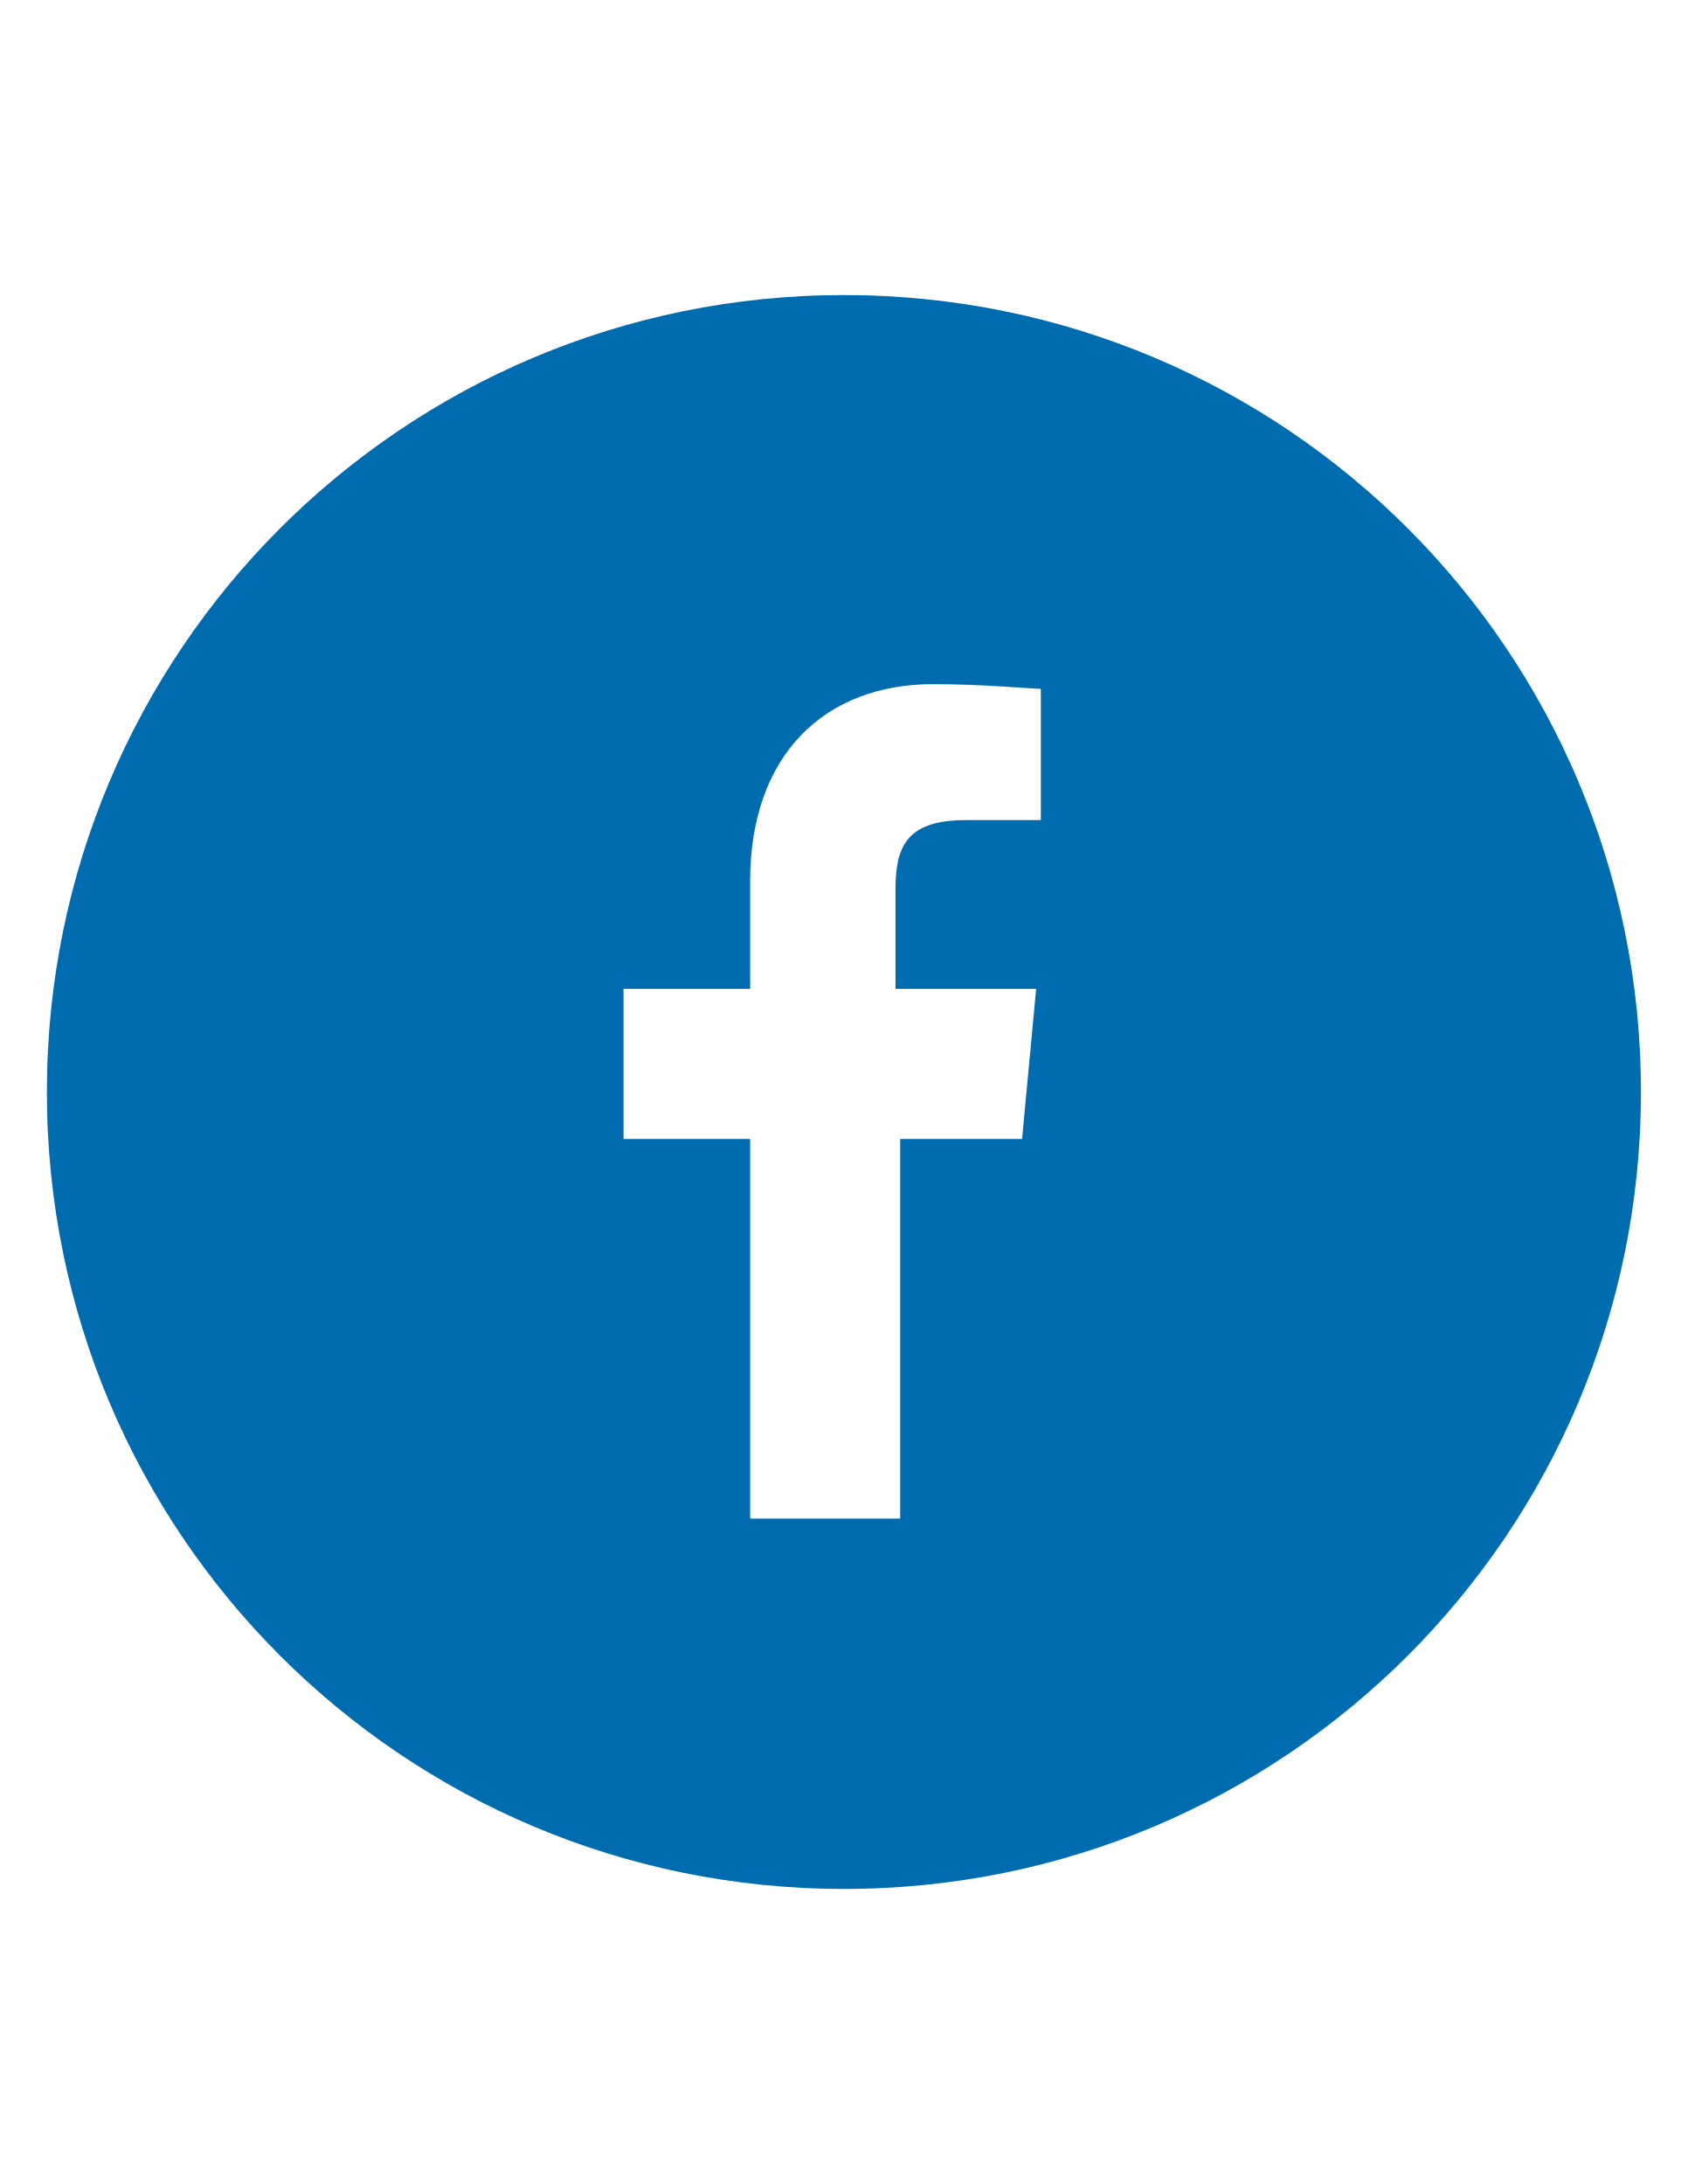
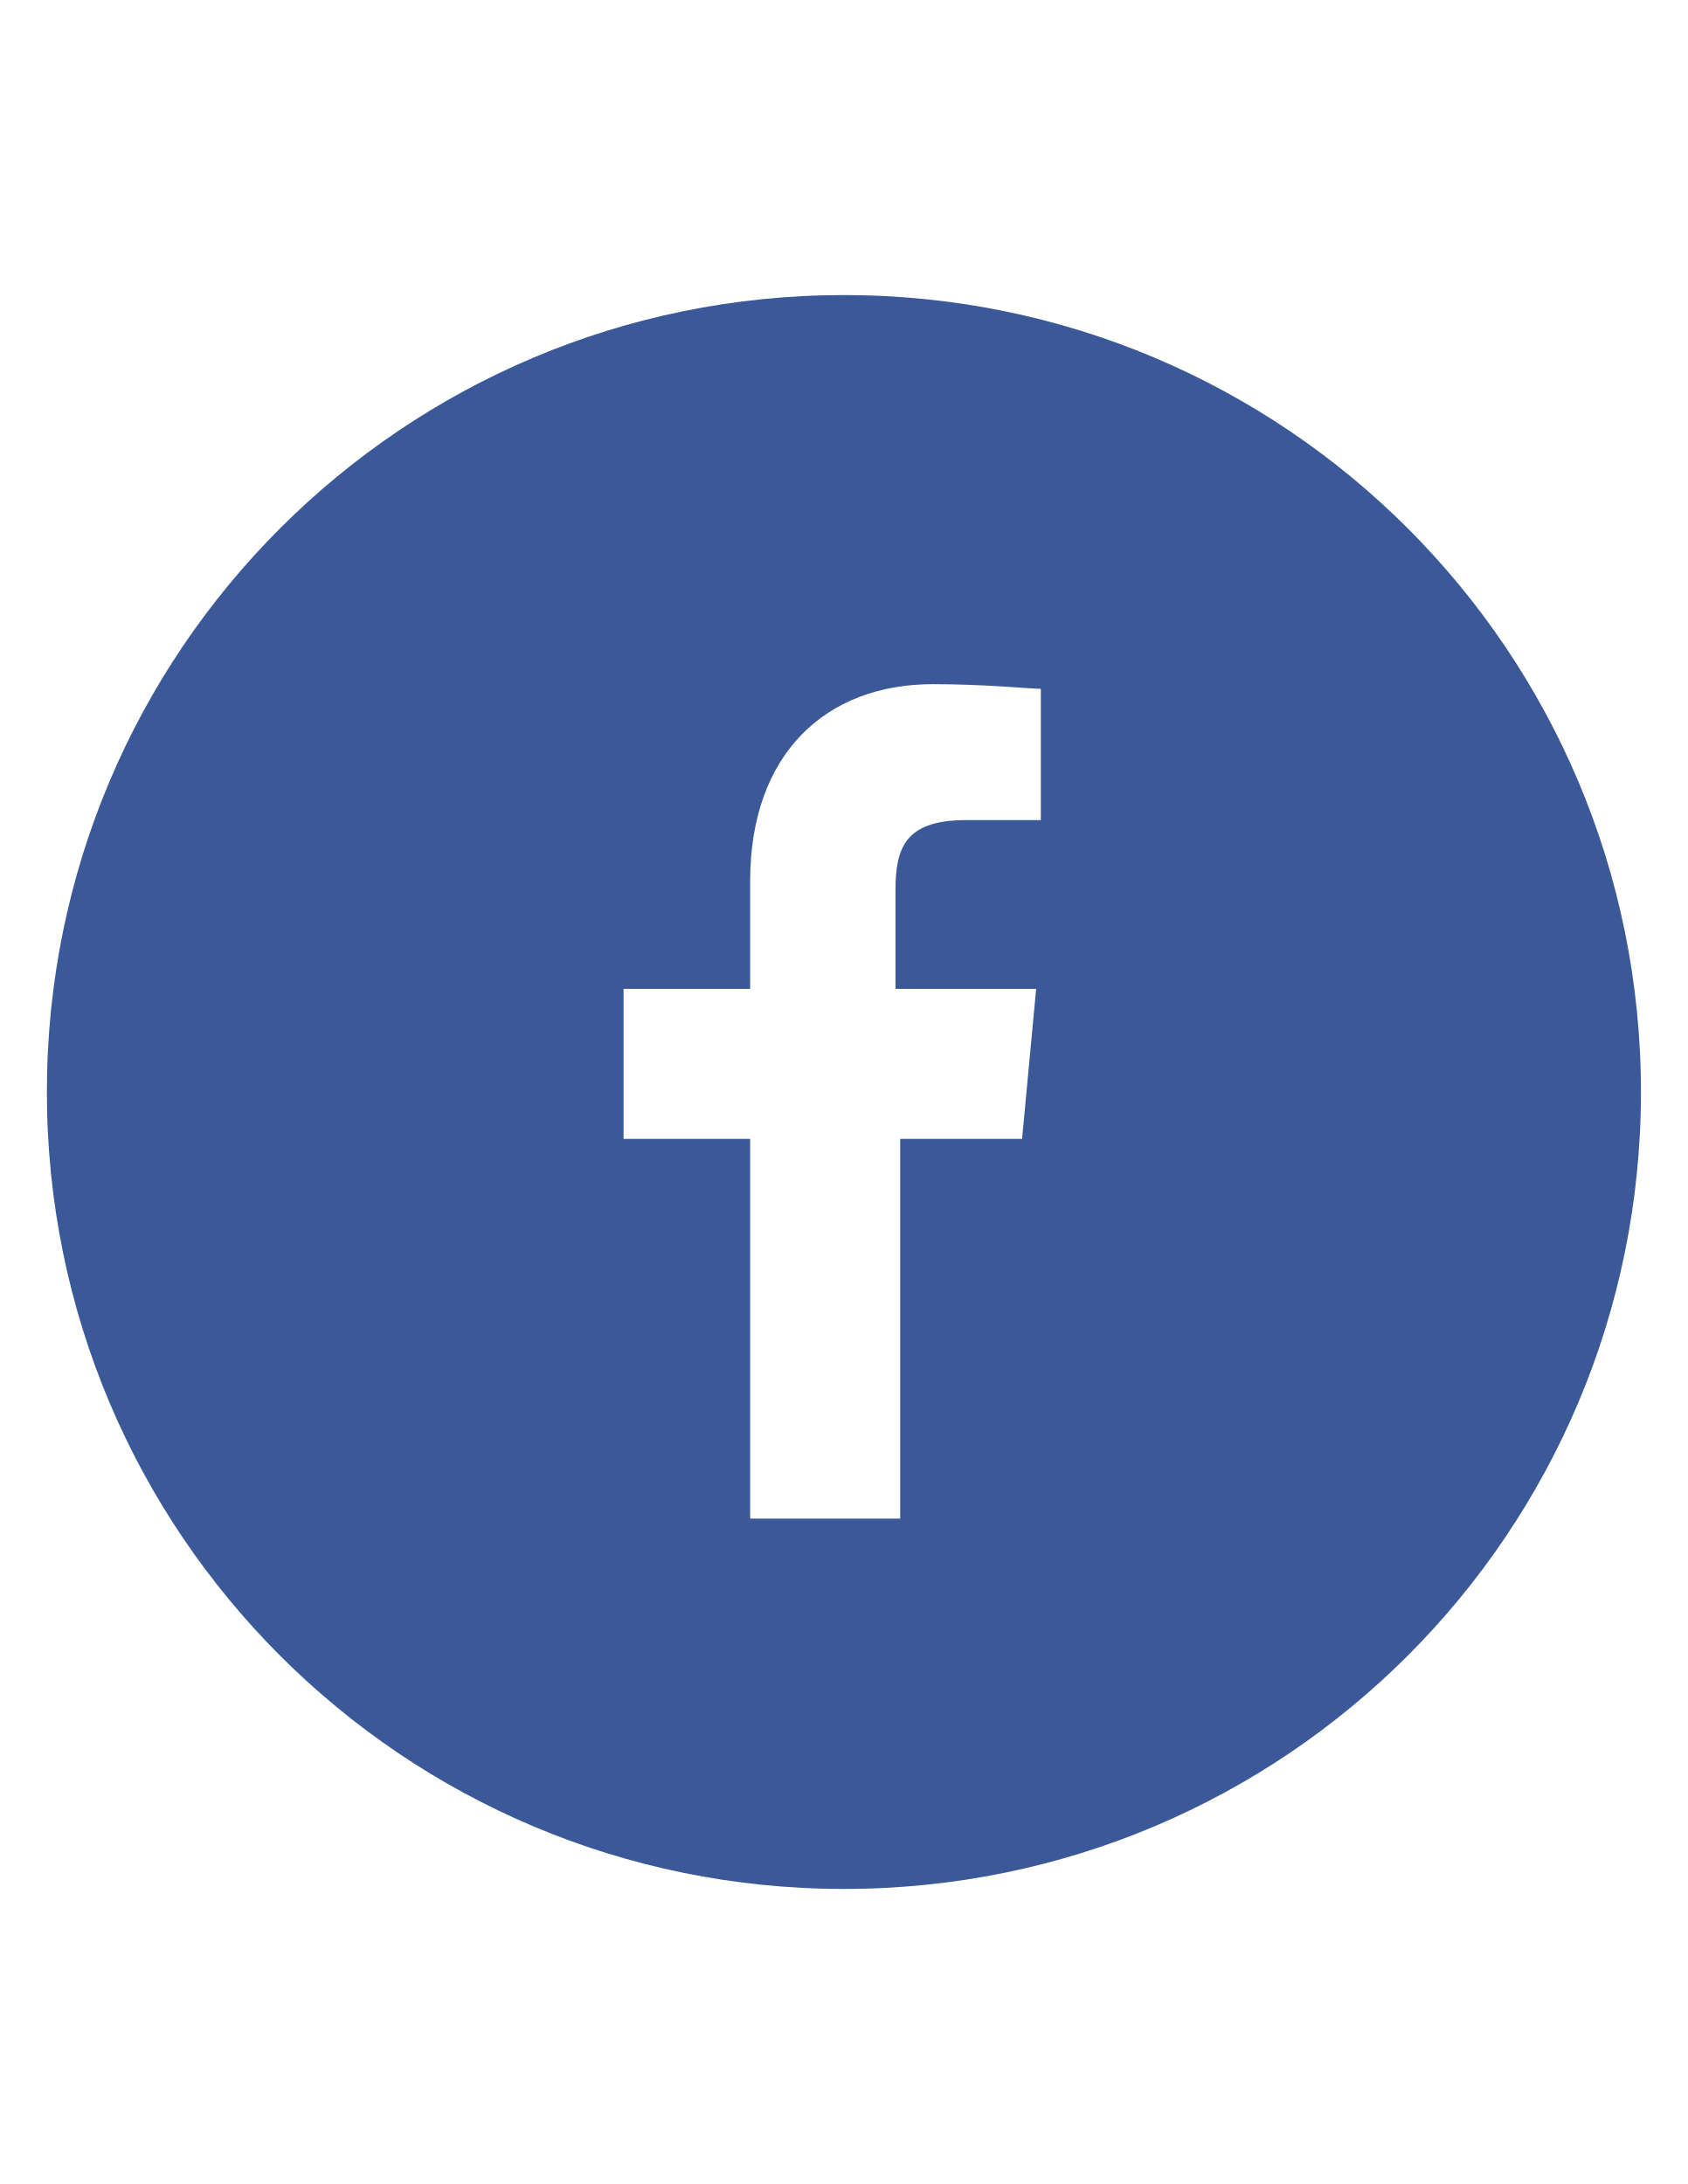
<svg xmlns="http://www.w3.org/2000/svg" version="1.0" id="Layer_1" x="0px" y="0px" viewBox="0 0 612 792" style="enable-background:new 0 0 612 792;" xml:space="preserve">
-   <g fill="#006cb0">
+   <g fill="#3b5998">
    <path d="M306,107C146.2,107,17,236.2,17,396s129.2,289,289,289s289-129.2,289-289S465.8,107,306,107z M377.4,297.4h-27.2  c-22.1,0-25.5,10.2-25.5,25.5v35.7h51l-5.1,54.4h-44.2v137.7H272V413h-45.9v-54.4H272v-39.1c0-45.9,27.2-71.4,66.3-71.4  c18.7,0,35.7,1.7,39.1,1.7L377.4,297.4L377.4,297.4z" />
  </g>
</svg>
